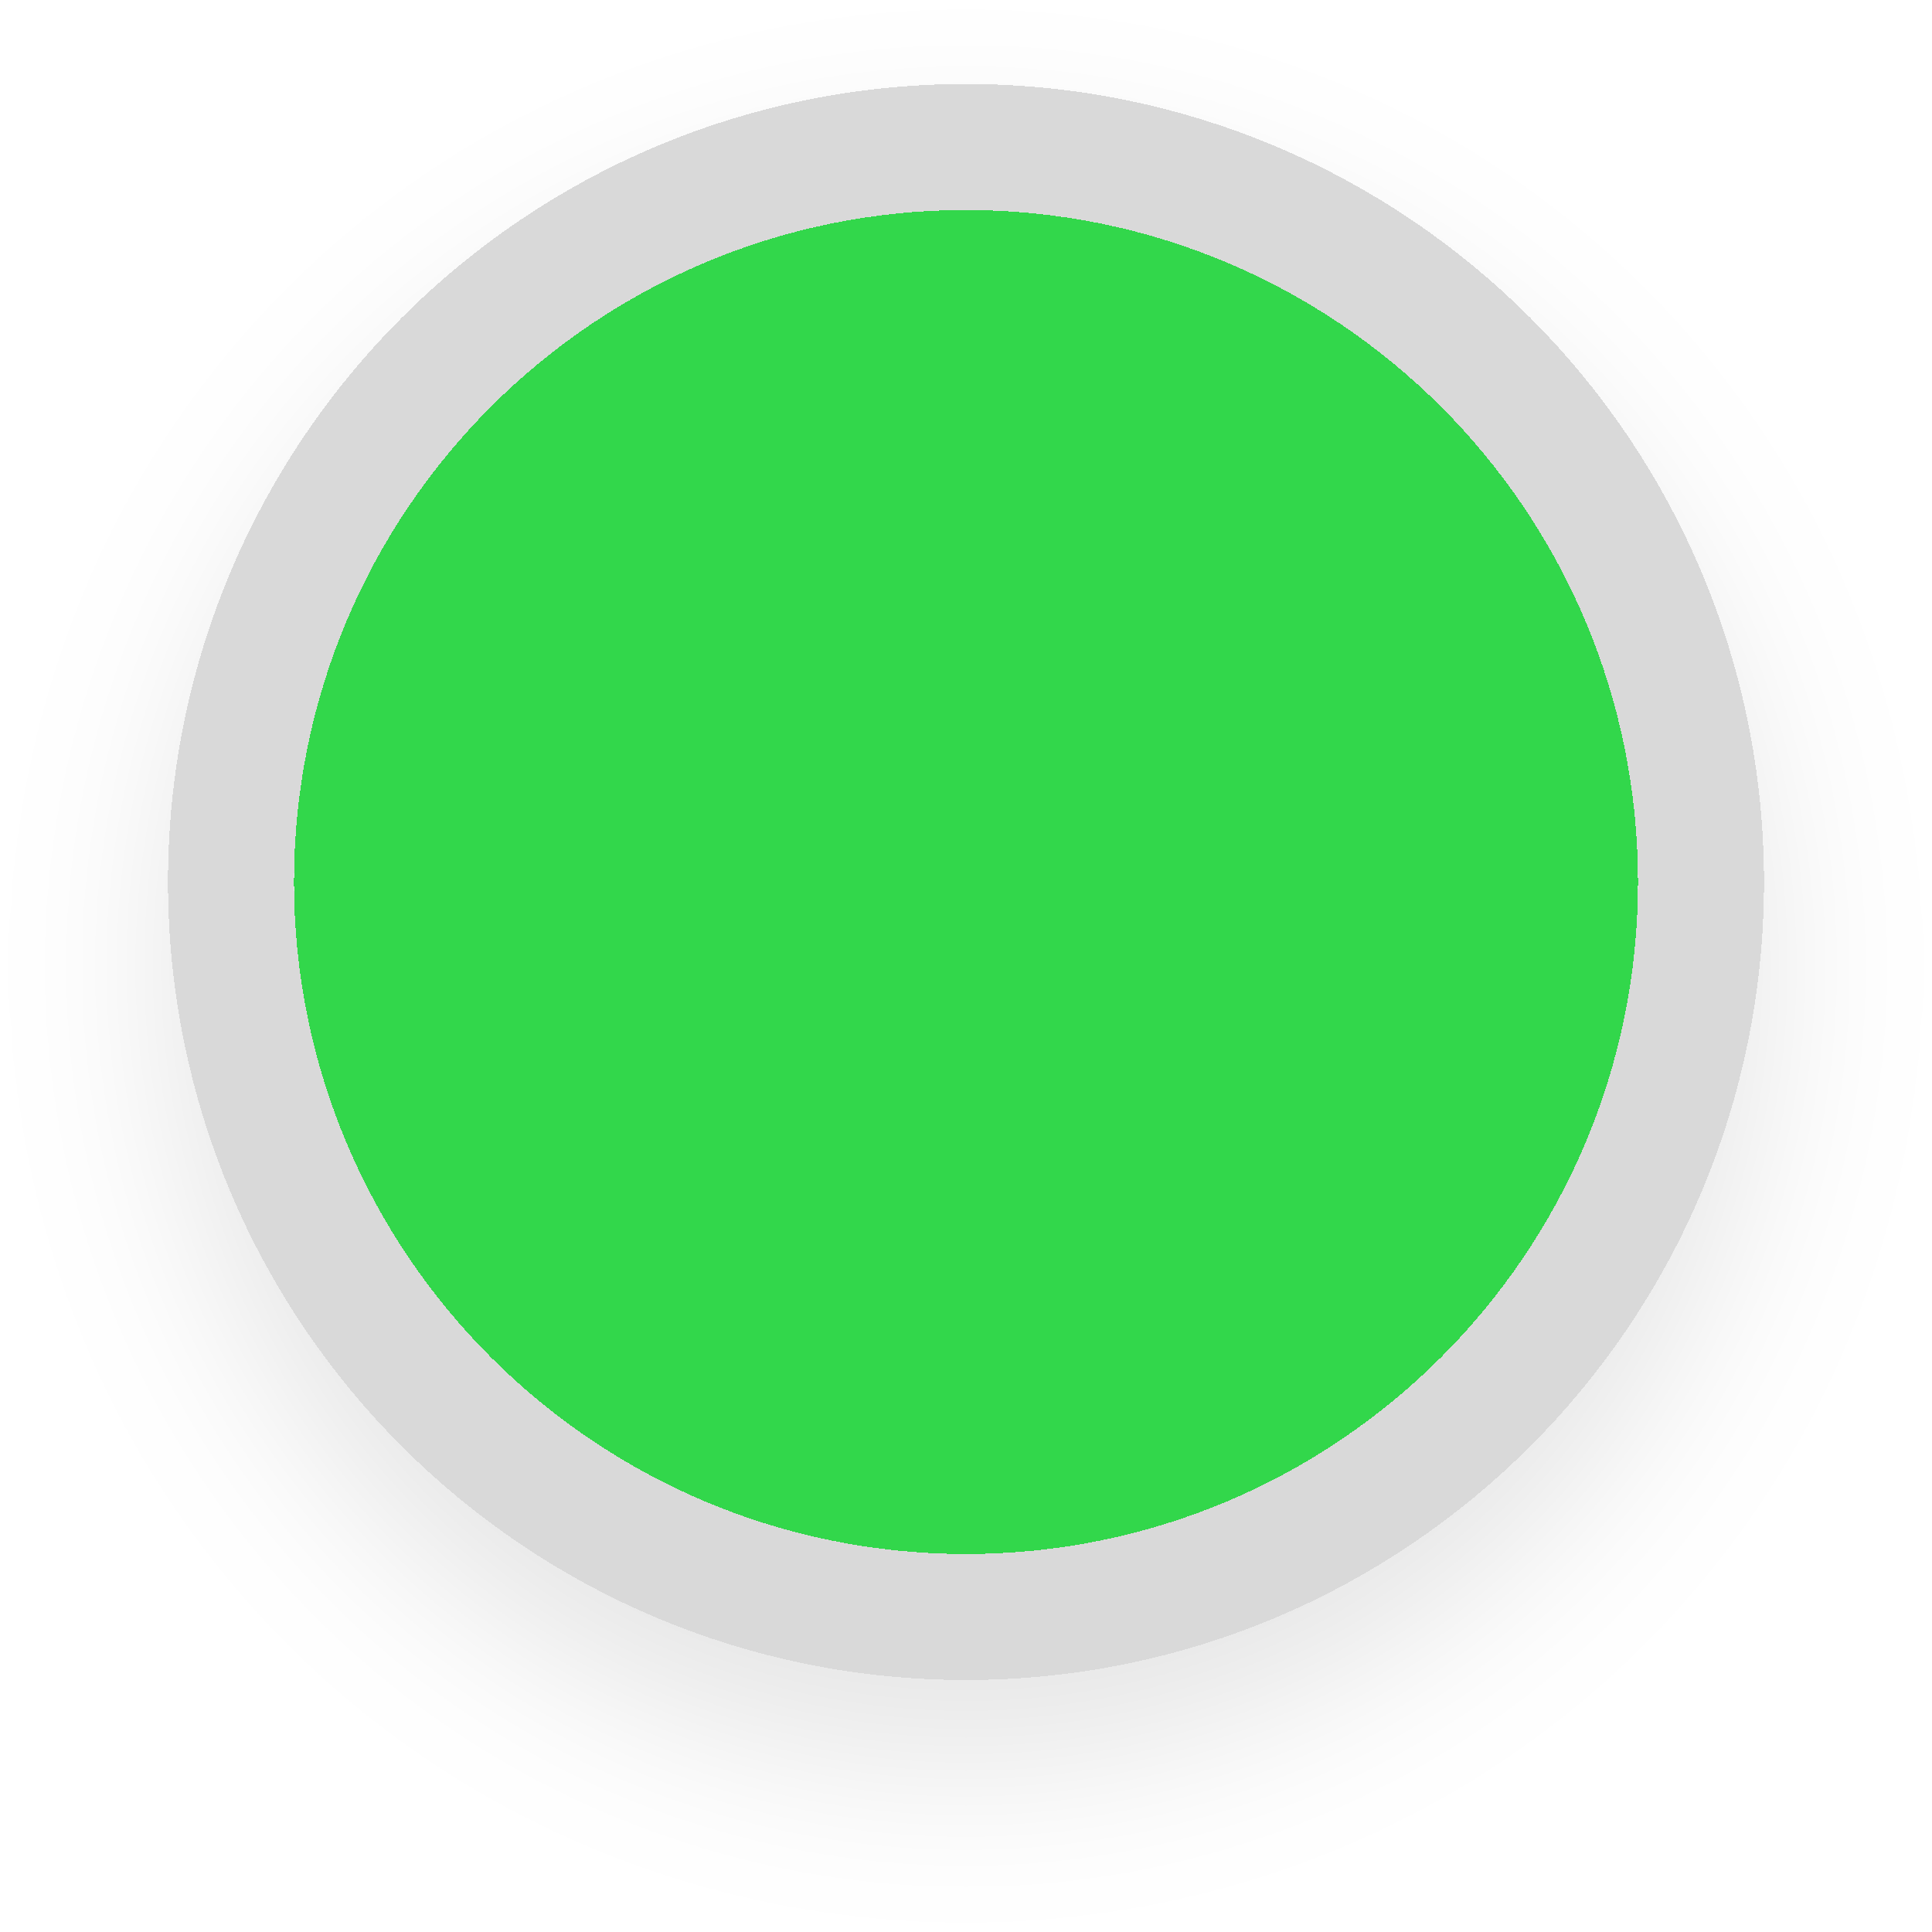
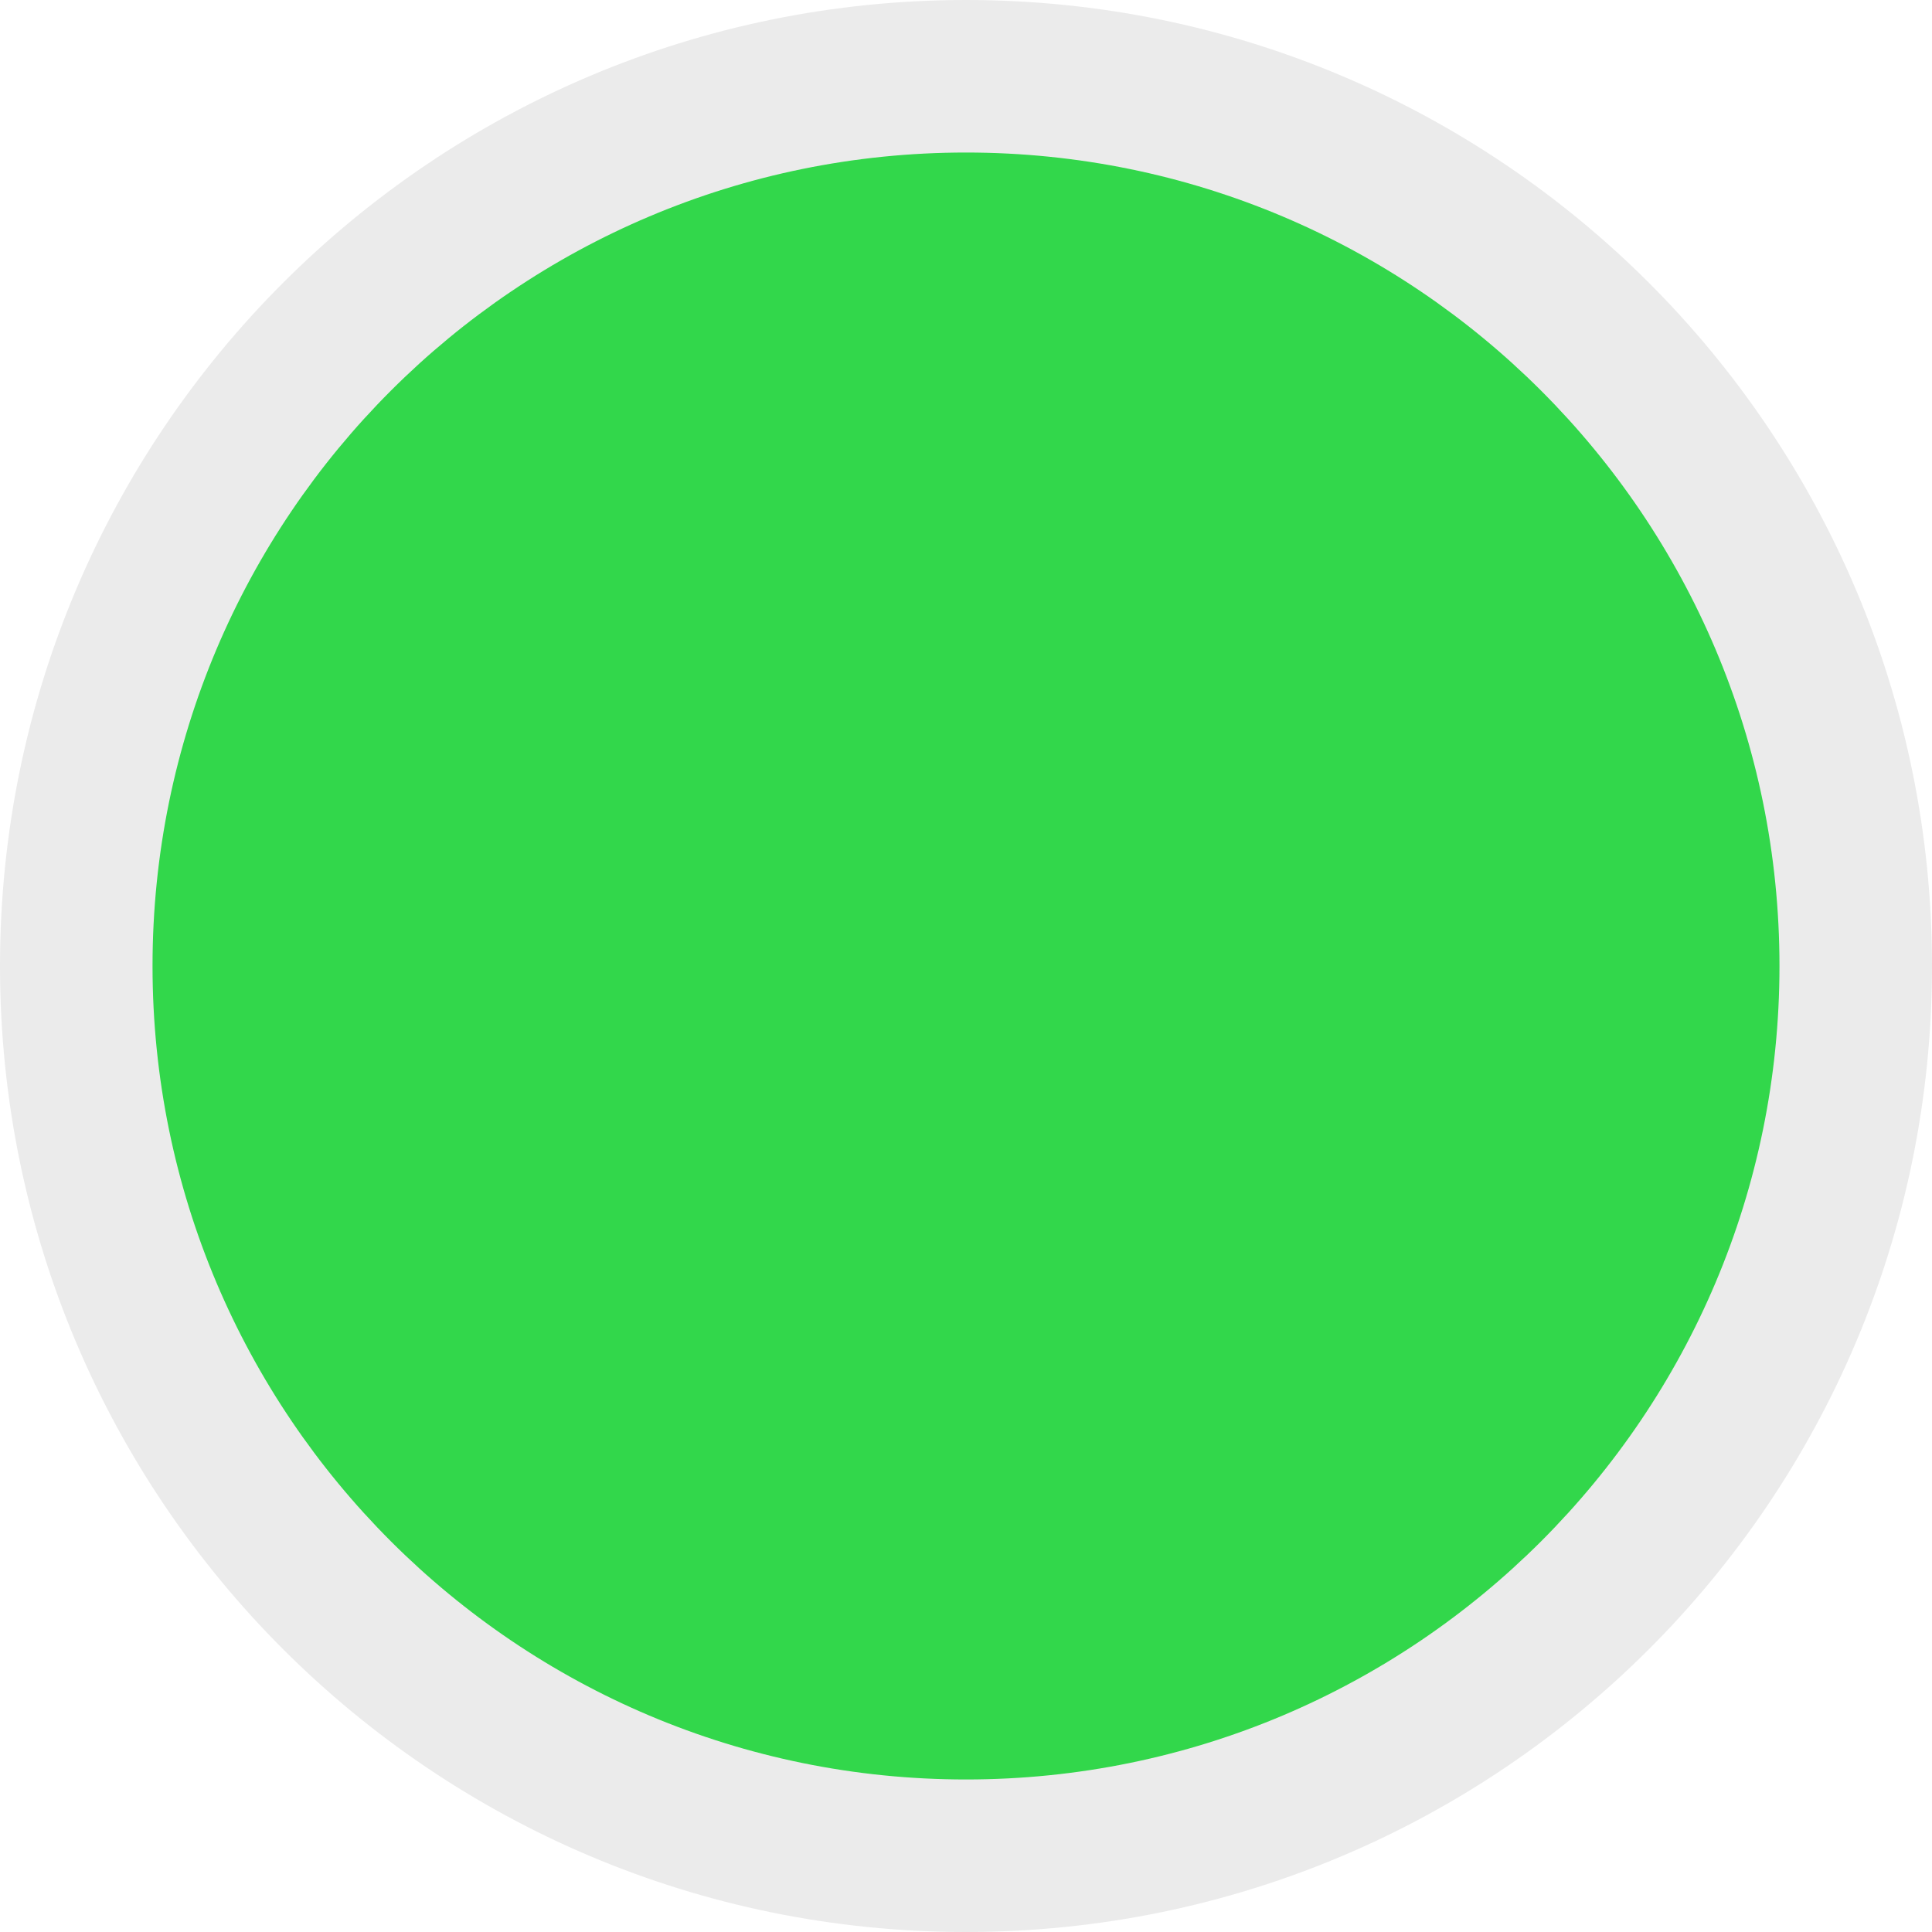
- <svg xmlns="http://www.w3.org/2000/svg" width="46" height="46" viewBox="0 0 46 46" fill="none">
-   <g filter="url(#filter0_bd_207_1371)">
-     <circle cx="23" cy="21" r="16" fill="#32D74B" shape-rendering="crispEdges" />
-     <circle cx="23" cy="21" r="17.5" stroke="#D6D6D6" stroke-opacity="0.45" stroke-width="3" stroke-linecap="round" style="mix-blend-mode:color-burn" shape-rendering="crispEdges" />
-     <circle cx="23" cy="21" r="17.5" stroke="black" stroke-opacity="0.08" stroke-width="3" stroke-linecap="round" style="mix-blend-mode:luminosity" shape-rendering="crispEdges" />
-   </g>
-   <defs>
-     <filter id="filter0_bd_207_1371" x="-96" y="-98" width="238" height="238" filterUnits="userSpaceOnUse" color-interpolation-filters="sRGB">
-       <feFlood flood-opacity="0" result="BackgroundImageFix" />
-       <feGaussianBlur in="BackgroundImageFix" stdDeviation="50" />
-       <feComposite in2="SourceAlpha" operator="in" result="effect1_backgroundBlur_207_1371" />
-       <feColorMatrix in="SourceAlpha" type="matrix" values="0 0 0 0 0 0 0 0 0 0 0 0 0 0 0 0 0 0 127 0" result="hardAlpha" />
-       <feOffset dy="2" />
-       <feGaussianBlur stdDeviation="2" />
-       <feComposite in2="hardAlpha" operator="out" />
-       <feColorMatrix type="matrix" values="0 0 0 0 0 0 0 0 0 0 0 0 0 0 0 0 0 0 0.1 0" />
-       <feBlend mode="normal" in2="effect1_backgroundBlur_207_1371" result="effect2_dropShadow_207_1371" />
-       <feBlend mode="normal" in="SourceGraphic" in2="effect2_dropShadow_207_1371" result="shape" />
-     </filter>
-   </defs>
+ <svg xmlns="http://www.w3.org/2000/svg" width="38" height="38" viewBox="0 0 38 38" fill="none">
+   <path d="M35 19C35 27.837 27.837 35 19 35C10.163 35 3 27.837 3 19C3 10.163 10.163 3 19 3C27.837 3 35 10.163 35 19Z" fill="#32D74B" />
+   <path d="M19 36.5C28.665 36.5 36.5 28.665 36.5 19C36.5 9.335 28.665 1.5 19 1.5C9.335 1.5 1.5 9.335 1.5 19C1.5 28.665 9.335 36.5 19 36.5Z" stroke="#D6D6D6" stroke-opacity="0.45" stroke-width="3" stroke-linecap="round" style="mix-blend-mode:color-burn" />
+   <path d="M19 36.5C28.665 36.5 36.5 28.665 36.5 19C36.5 9.335 28.665 1.5 19 1.5C9.335 1.5 1.5 9.335 1.5 19C1.5 28.665 9.335 36.5 19 36.5Z" stroke="black" stroke-opacity="0.08" stroke-width="3" stroke-linecap="round" style="mix-blend-mode:luminosity" />
</svg>
